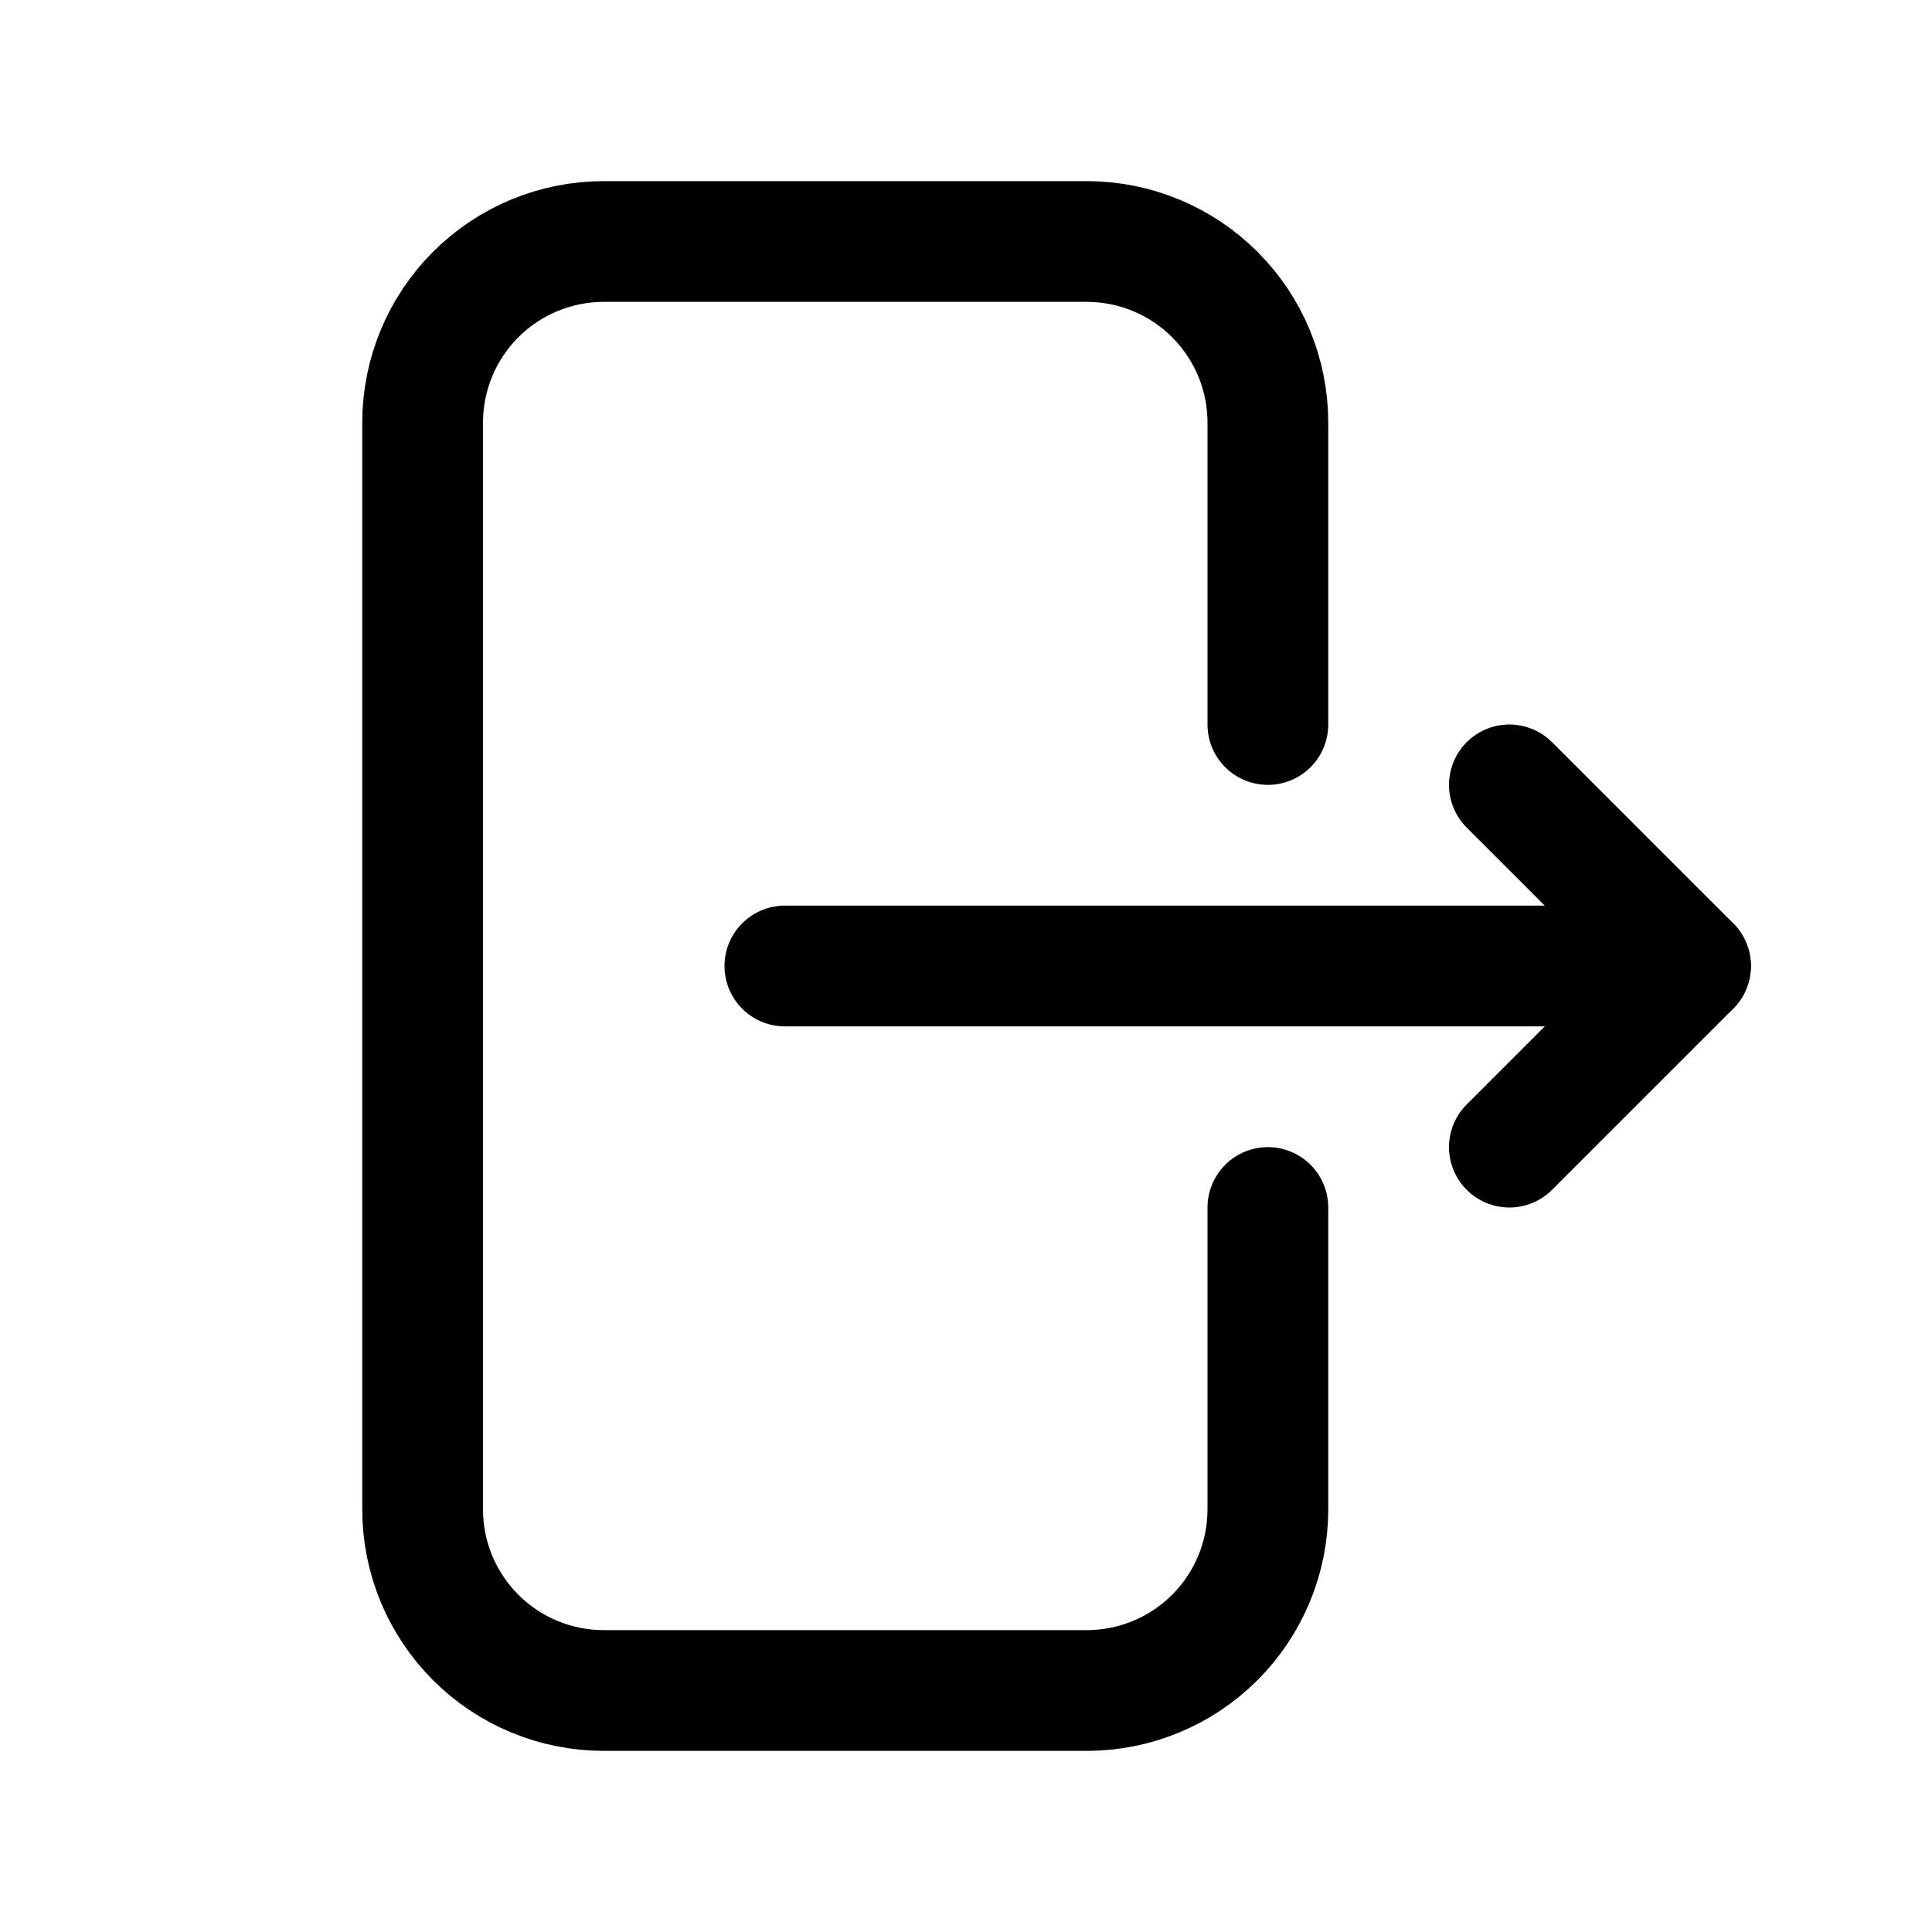
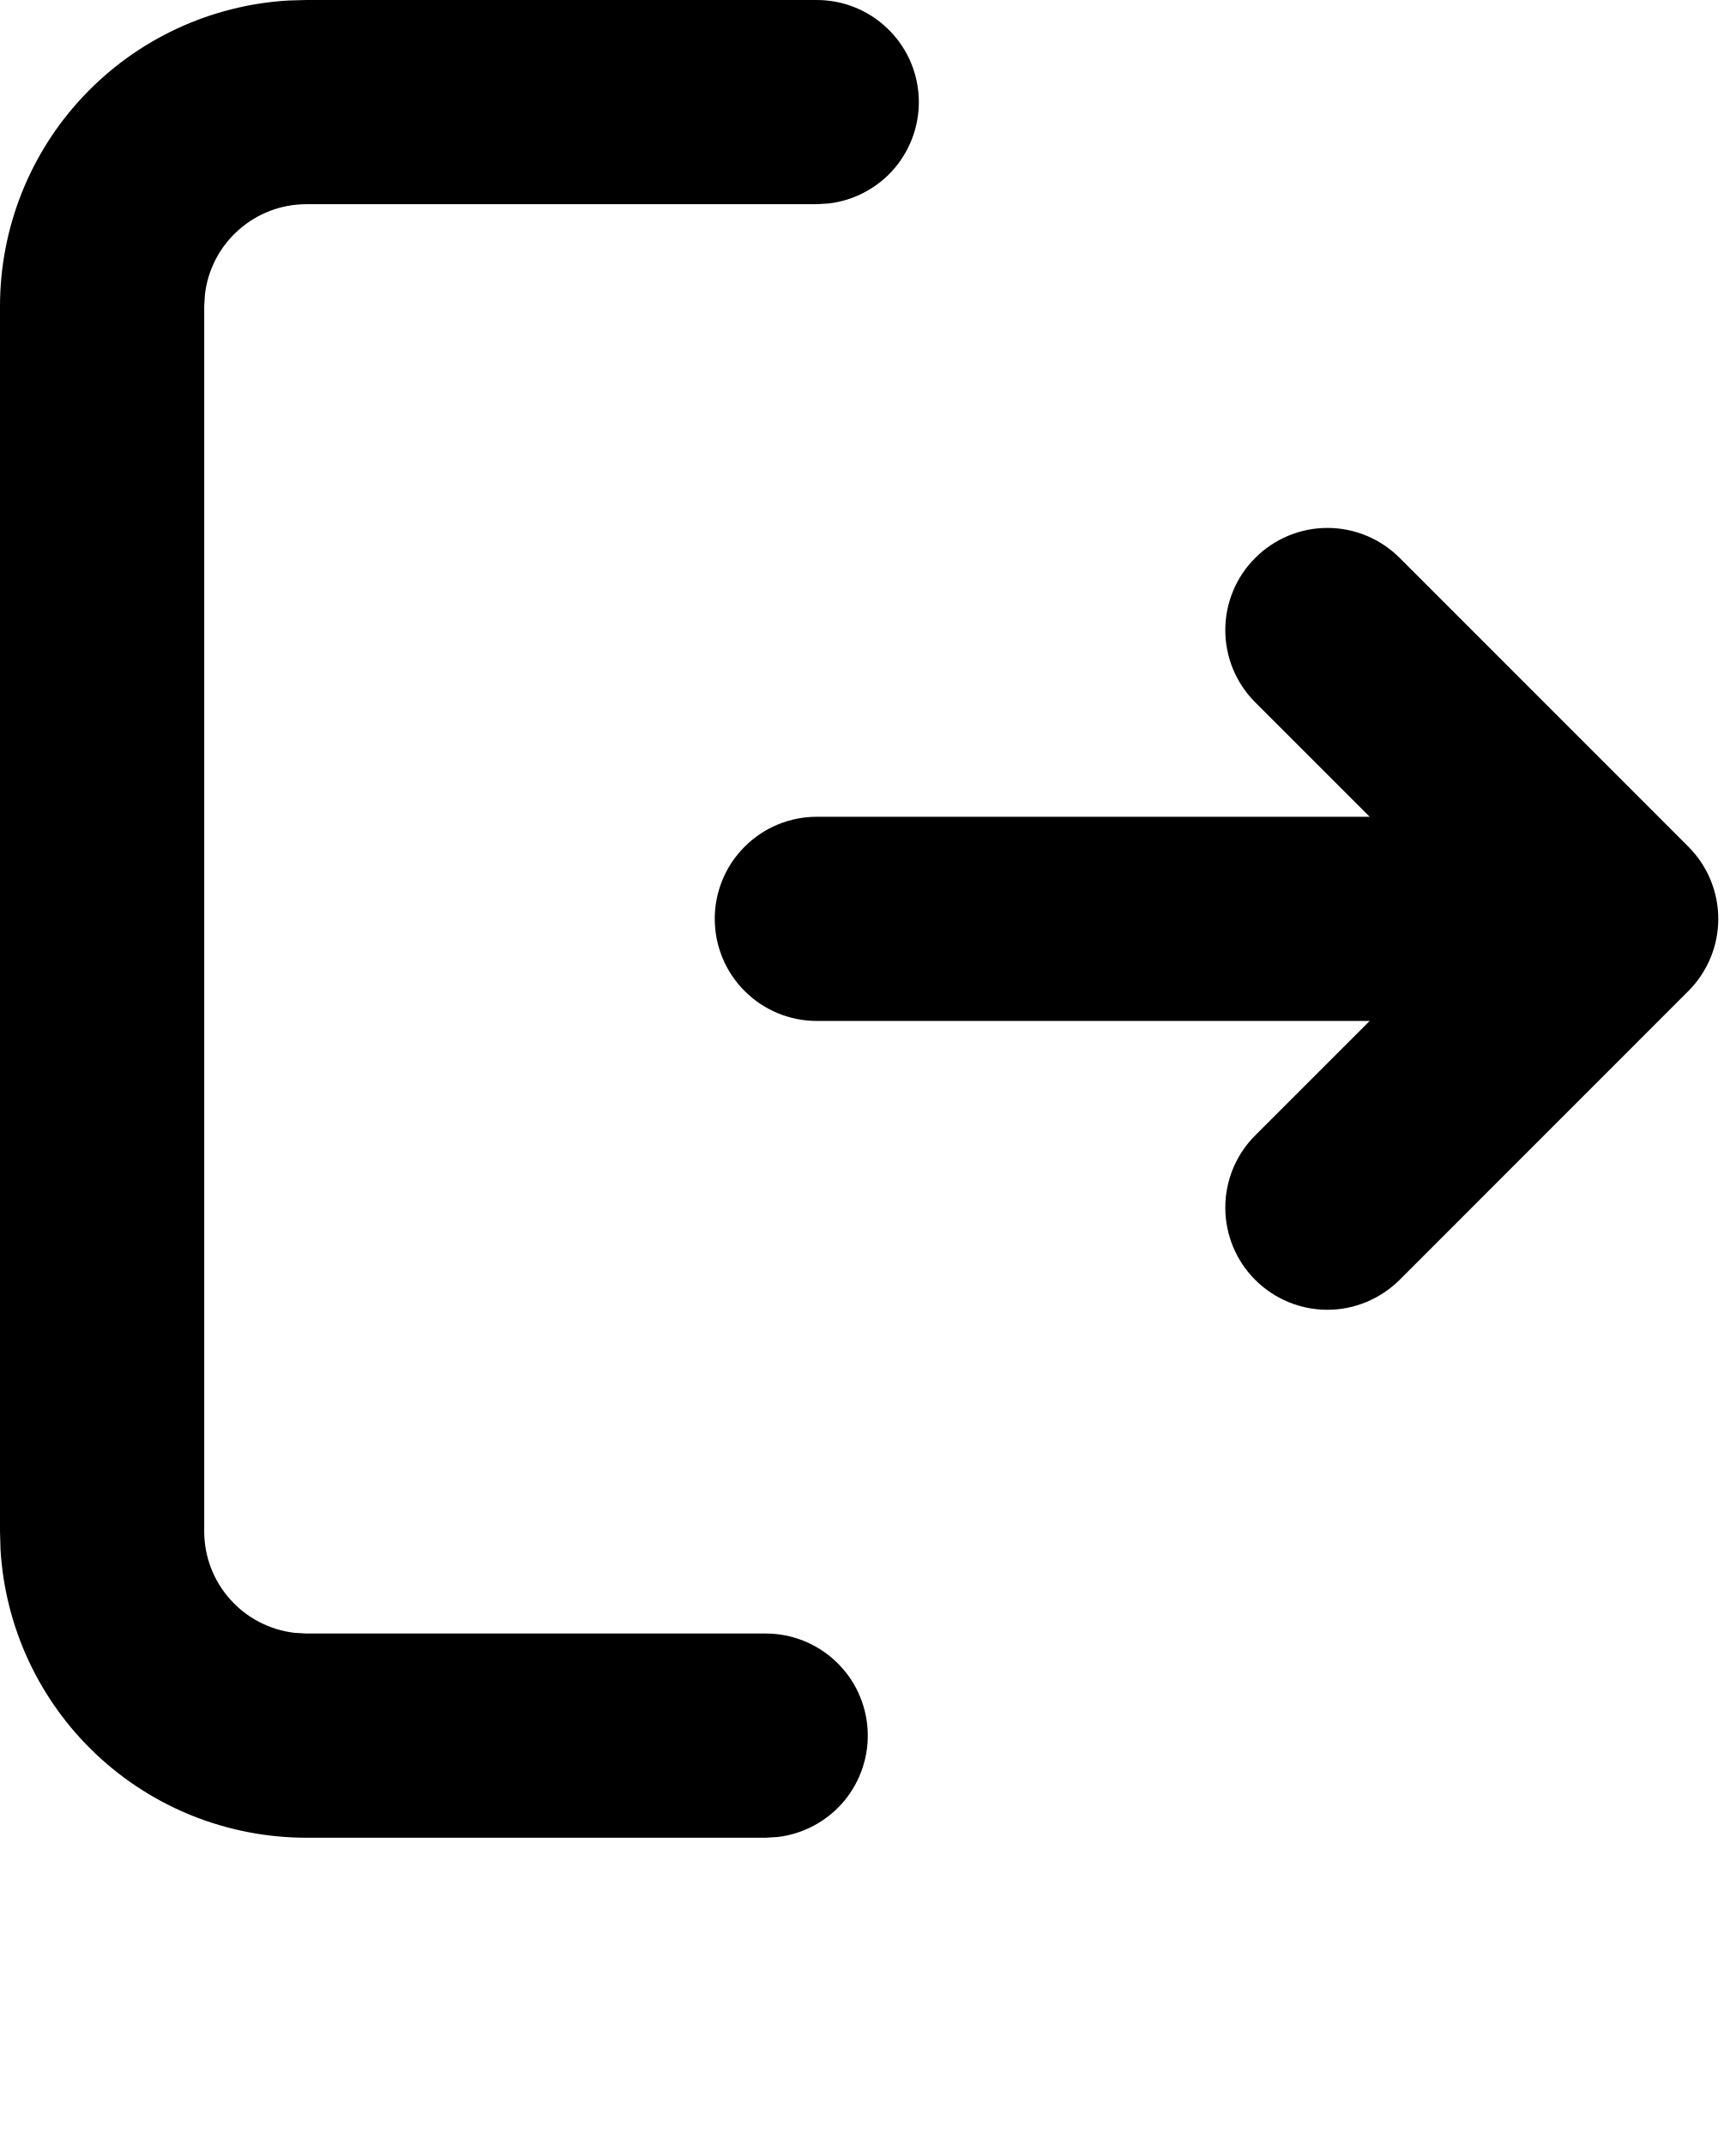
- <svg xmlns="http://www.w3.org/2000/svg" width="24" height="24" viewBox="0 0 24 24" fill="none">
-   <path d="M15.75 9V5.25C15.75 4.653 15.513 4.081 15.091 3.659C14.669 3.237 14.097 3 13.5 3H7.5C6.903 3 6.331 3.237 5.909 3.659C5.487 4.081 5.25 4.653 5.25 5.25V18.75C5.25 19.347 5.487 19.919 5.909 20.341C6.331 20.763 6.903 21 7.5 21H13.5C14.097 21 14.669 20.763 15.091 20.341C15.513 19.919 15.75 19.347 15.75 18.75V15" stroke="currentColor" stroke-width="1.5" stroke-linecap="round" stroke-linejoin="round" />
-   <path d="M21 12H9.75" stroke="currentColor" stroke-width="1.5" stroke-linecap="round" stroke-linejoin="round" />
-   <path d="M18.75 14.25L21 12L18.75 9.75" stroke="currentColor" stroke-width="1.5" stroke-linecap="round" stroke-linejoin="round" />
+ <svg xmlns="http://www.w3.org/2000/svg" width="17" height="21" viewBox="0 0 17 21" fill="none">
+   <path d="M8 0C8.255 0 8.5 0.098 8.685 0.273C8.871 0.448 8.982 0.687 8.997 0.941C9.012 1.196 8.929 1.446 8.766 1.642C8.602 1.837 8.37 1.963 8.117 1.993L8 2H3C2.755 2 2.519 2.09 2.336 2.253C2.153 2.415 2.036 2.64 2.007 2.883L2 3V15C2 15.245 2.09 15.481 2.253 15.664C2.415 15.847 2.64 15.964 2.883 15.993L3 16H7.5C7.755 16 8 16.098 8.185 16.273C8.371 16.448 8.482 16.687 8.497 16.941C8.512 17.196 8.429 17.446 8.266 17.642C8.102 17.837 7.87 17.963 7.617 17.993L7.5 18H3C2.235 18 1.498 17.708 0.942 17.183C0.385 16.658 0.05 15.94 0.005 15.176L4.66045e-09 15V3C-4.26217e-05 2.235 0.292 1.498 0.817 0.942C1.342 0.385 2.06 0.05 2.824 0.005L3 0H8ZM13.707 5.464L16.535 8.293C16.723 8.481 16.828 8.735 16.828 9C16.828 9.265 16.723 9.519 16.535 9.707L13.707 12.536C13.519 12.723 13.265 12.829 13 12.829C12.734 12.829 12.48 12.723 12.293 12.536C12.105 12.348 12 12.093 12 11.828C12 11.563 12.105 11.309 12.293 11.121L13.414 10H8C7.735 10 7.48 9.895 7.293 9.707C7.105 9.52 7 9.265 7 9C7 8.735 7.105 8.48 7.293 8.293C7.48 8.105 7.735 8 8 8H13.414L12.293 6.879C12.105 6.691 12 6.437 12 6.172C12 5.907 12.105 5.652 12.293 5.465C12.48 5.277 12.734 5.171 13 5.171C13.265 5.171 13.519 5.276 13.707 5.464Z" fill="currentColor" />
</svg>
